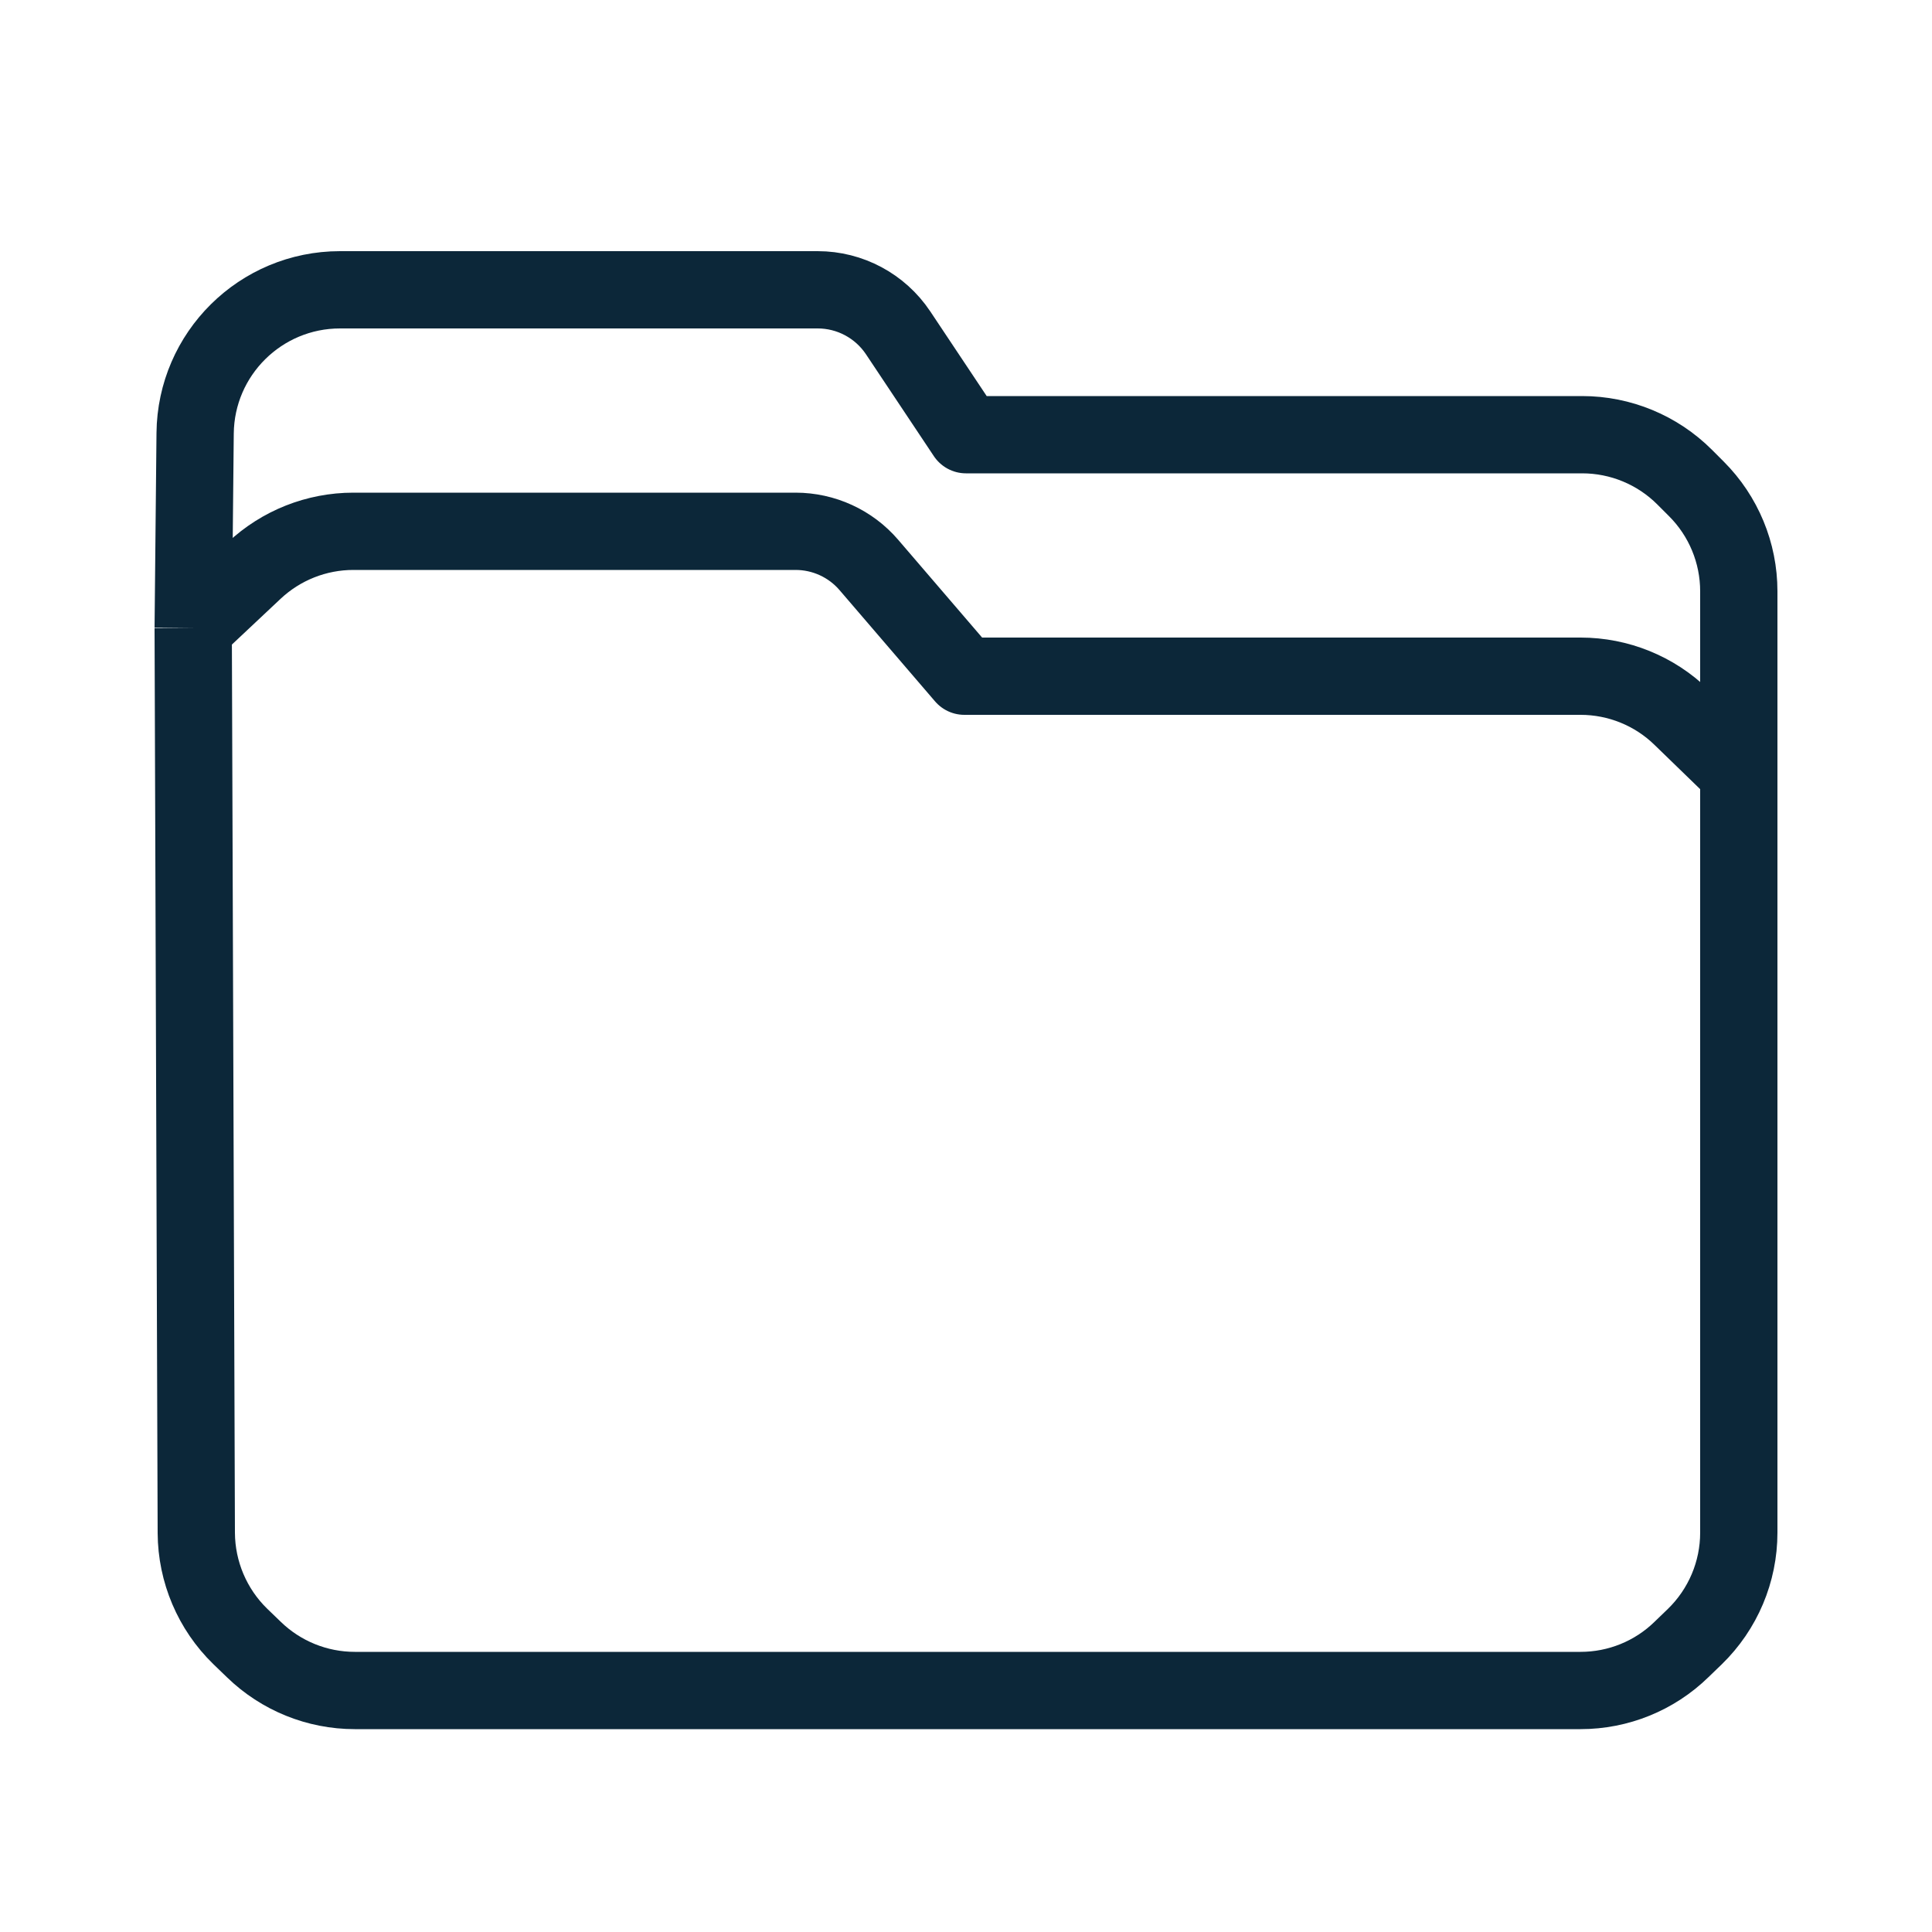
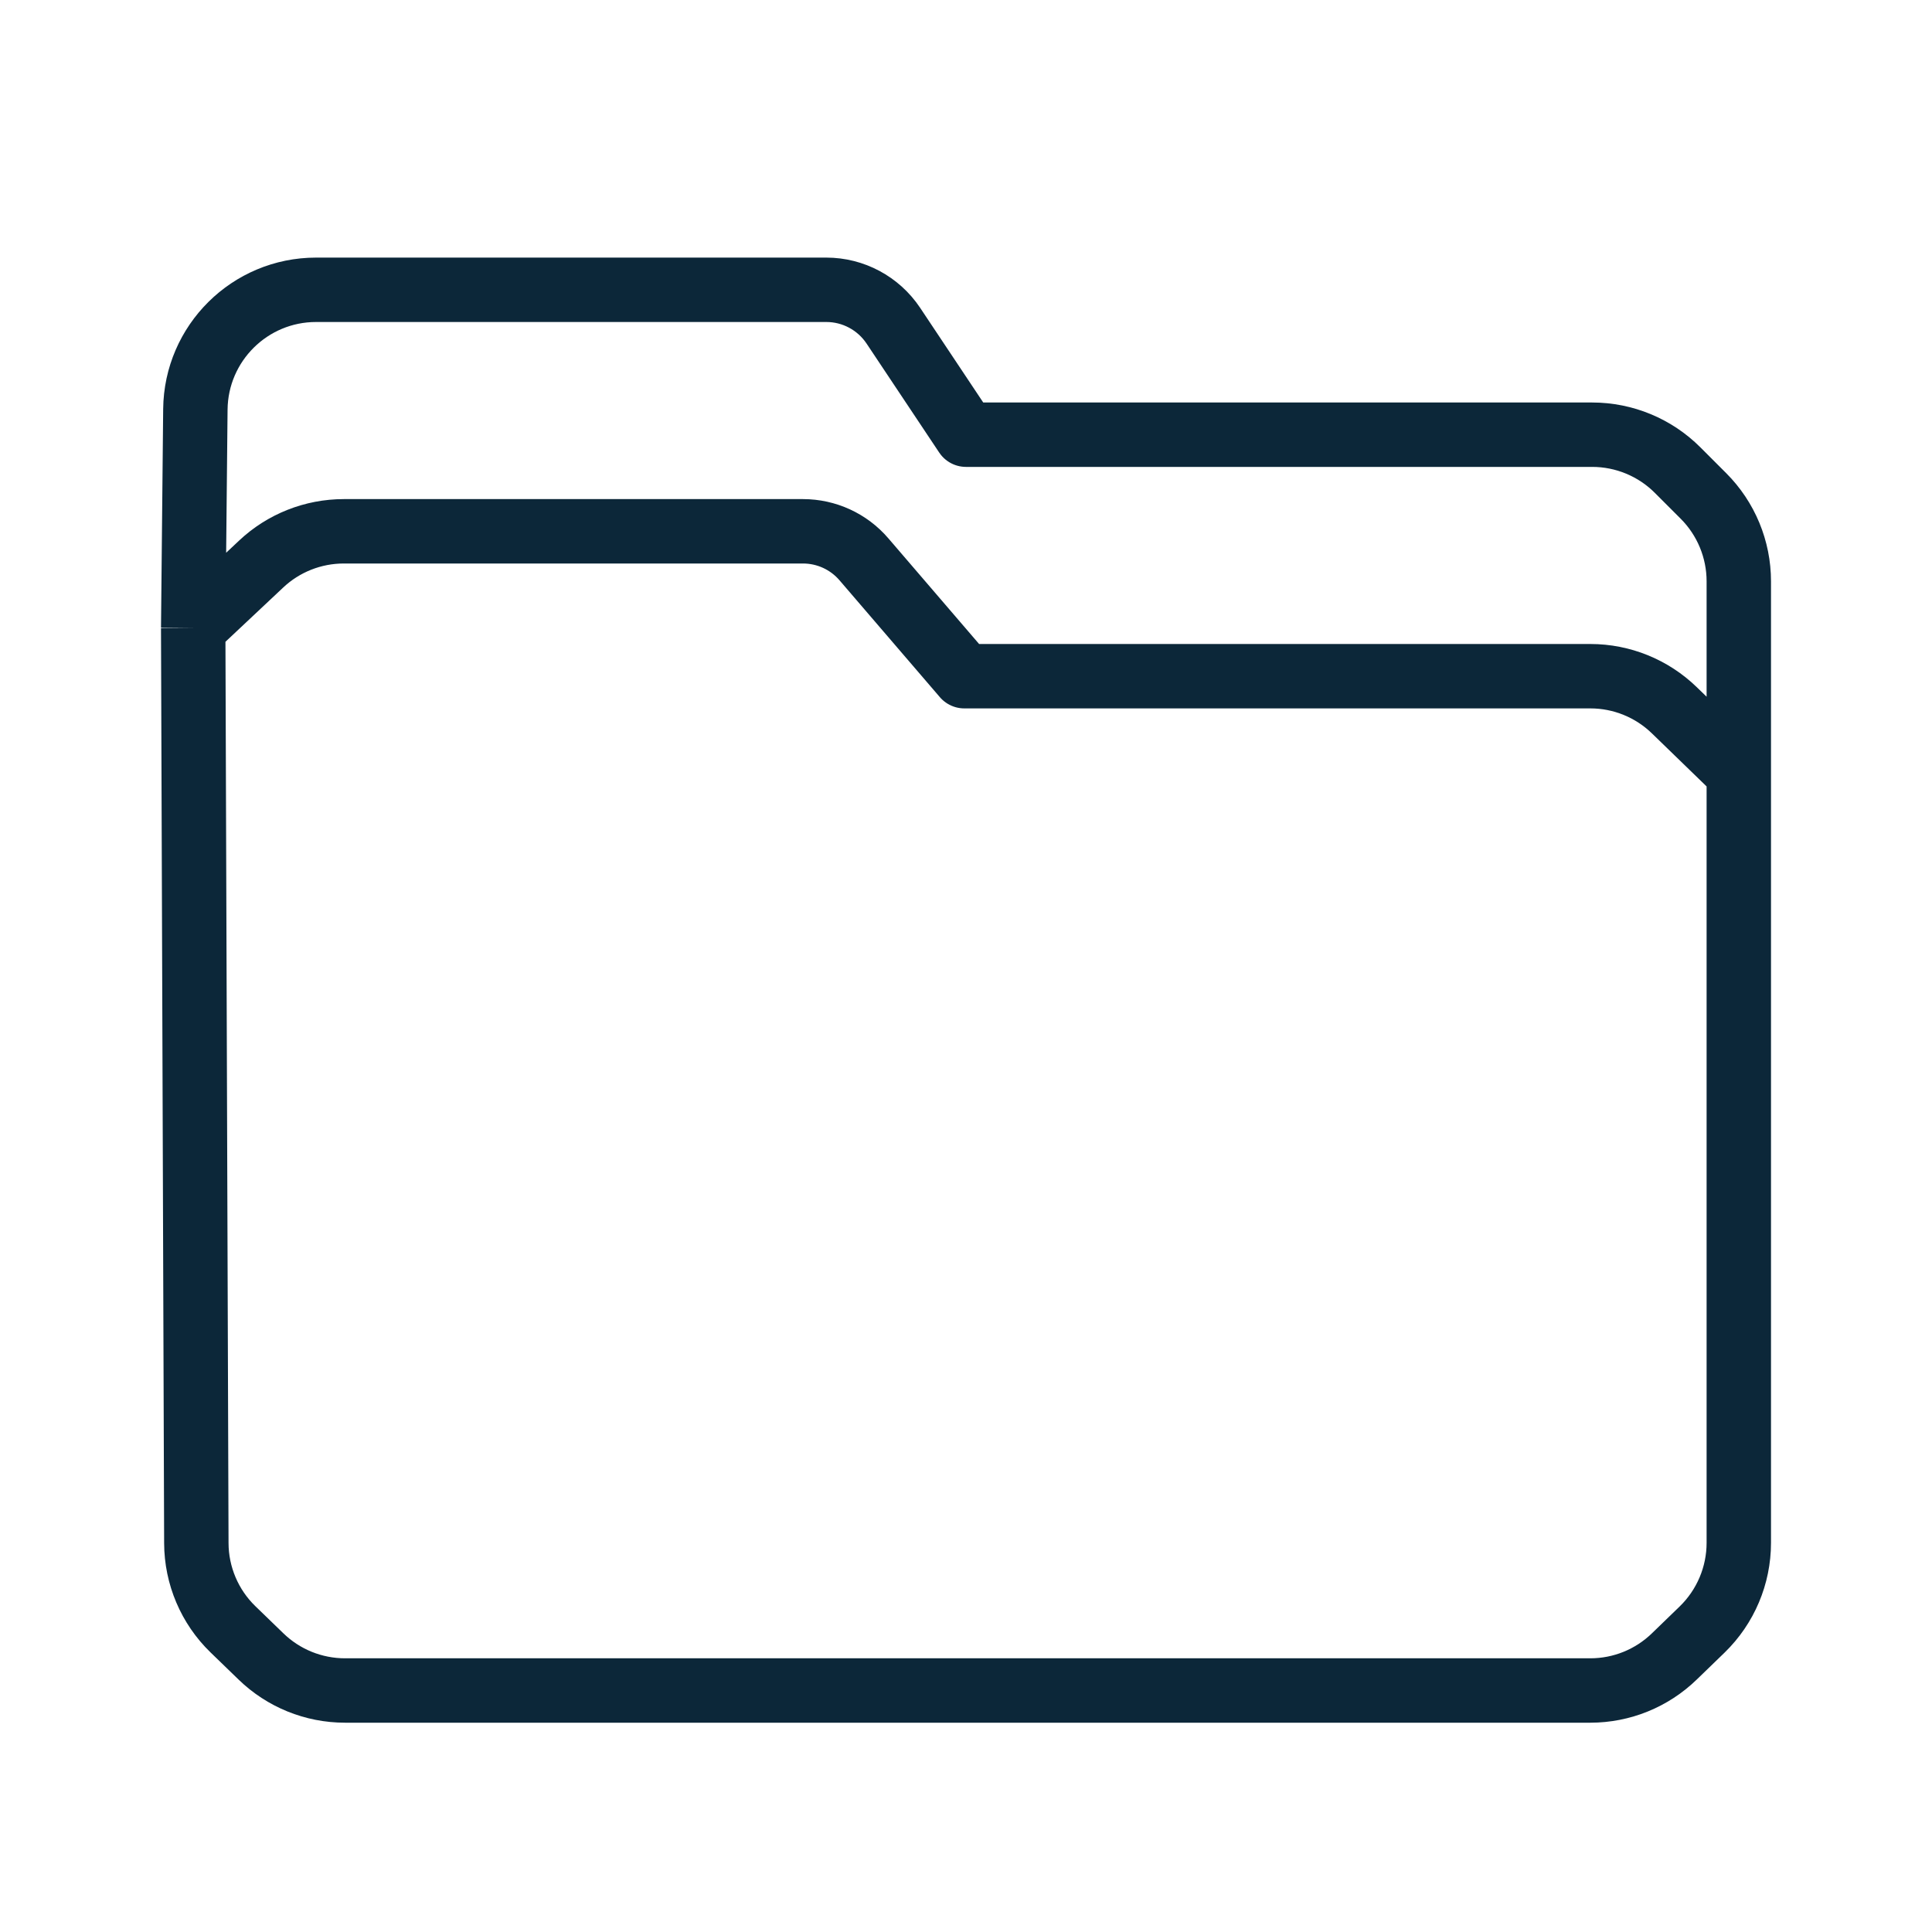
- <svg xmlns="http://www.w3.org/2000/svg" width="20" height="20" viewBox="0 0 20 20" fill="none">
-   <path d="M18 8V15.866C18 16.271 17.836 16.659 17.545 16.942L17.406 17.076C17.127 17.348 16.752 17.5 16.362 17.5H3.673C3.283 17.5 2.908 17.348 2.628 17.076L2.487 16.94C2.198 16.659 2.034 16.272 2.032 15.869L2 6.5M18 8L17.406 7.424C17.127 7.152 16.752 7 16.362 7H9.983L8.995 5.849C8.805 5.627 8.527 5.5 8.236 5.5H3.658C3.277 5.5 2.91 5.645 2.631 5.907L2 6.5M18 8V6.121C18 5.723 17.842 5.342 17.561 5.061L17.439 4.939C17.158 4.658 16.776 4.5 16.379 4.5H10L9.297 3.445C9.111 3.167 8.799 3 8.465 3H3.52C2.697 3 2.028 3.663 2.02 4.485L2 6.5" stroke="#0C2739" stroke-width="0.8" stroke-linejoin="round" />
+ <svg xmlns="http://www.w3.org/2000/svg" width="20" height="20" viewBox="0 0 24 24" fill="none">
+   <path d="M21.6 9.6V19.166C21.6 19.571 21.436 19.959 21.145 20.242L20.8 20.576C20.52 20.848 20.146 21 19.756 21H4.286C3.895 21 3.521 20.848 3.241 20.576L2.894 20.24C2.604 19.959 2.44 19.572 2.439 19.169L2.4 7.8M21.6 9.6L20.8 8.824C20.52 8.552 20.146 8.4 19.756 8.4H11.979L10.733 6.949C10.543 6.727 10.266 6.6 9.975 6.6H4.271C3.89 6.6 3.522 6.745 3.244 7.007L2.4 7.8M21.6 9.6V7.221C21.6 6.824 21.442 6.442 21.161 6.161L20.839 5.839C20.558 5.558 20.176 5.4 19.779 5.4H12L11.097 4.045C10.911 3.767 10.599 3.6 10.265 3.6H3.926C3.104 3.6 2.435 4.263 2.427 5.085L2.4 7.8" stroke="#0C2739" stroke-width="0.8" stroke-linejoin="round" />
</svg>
